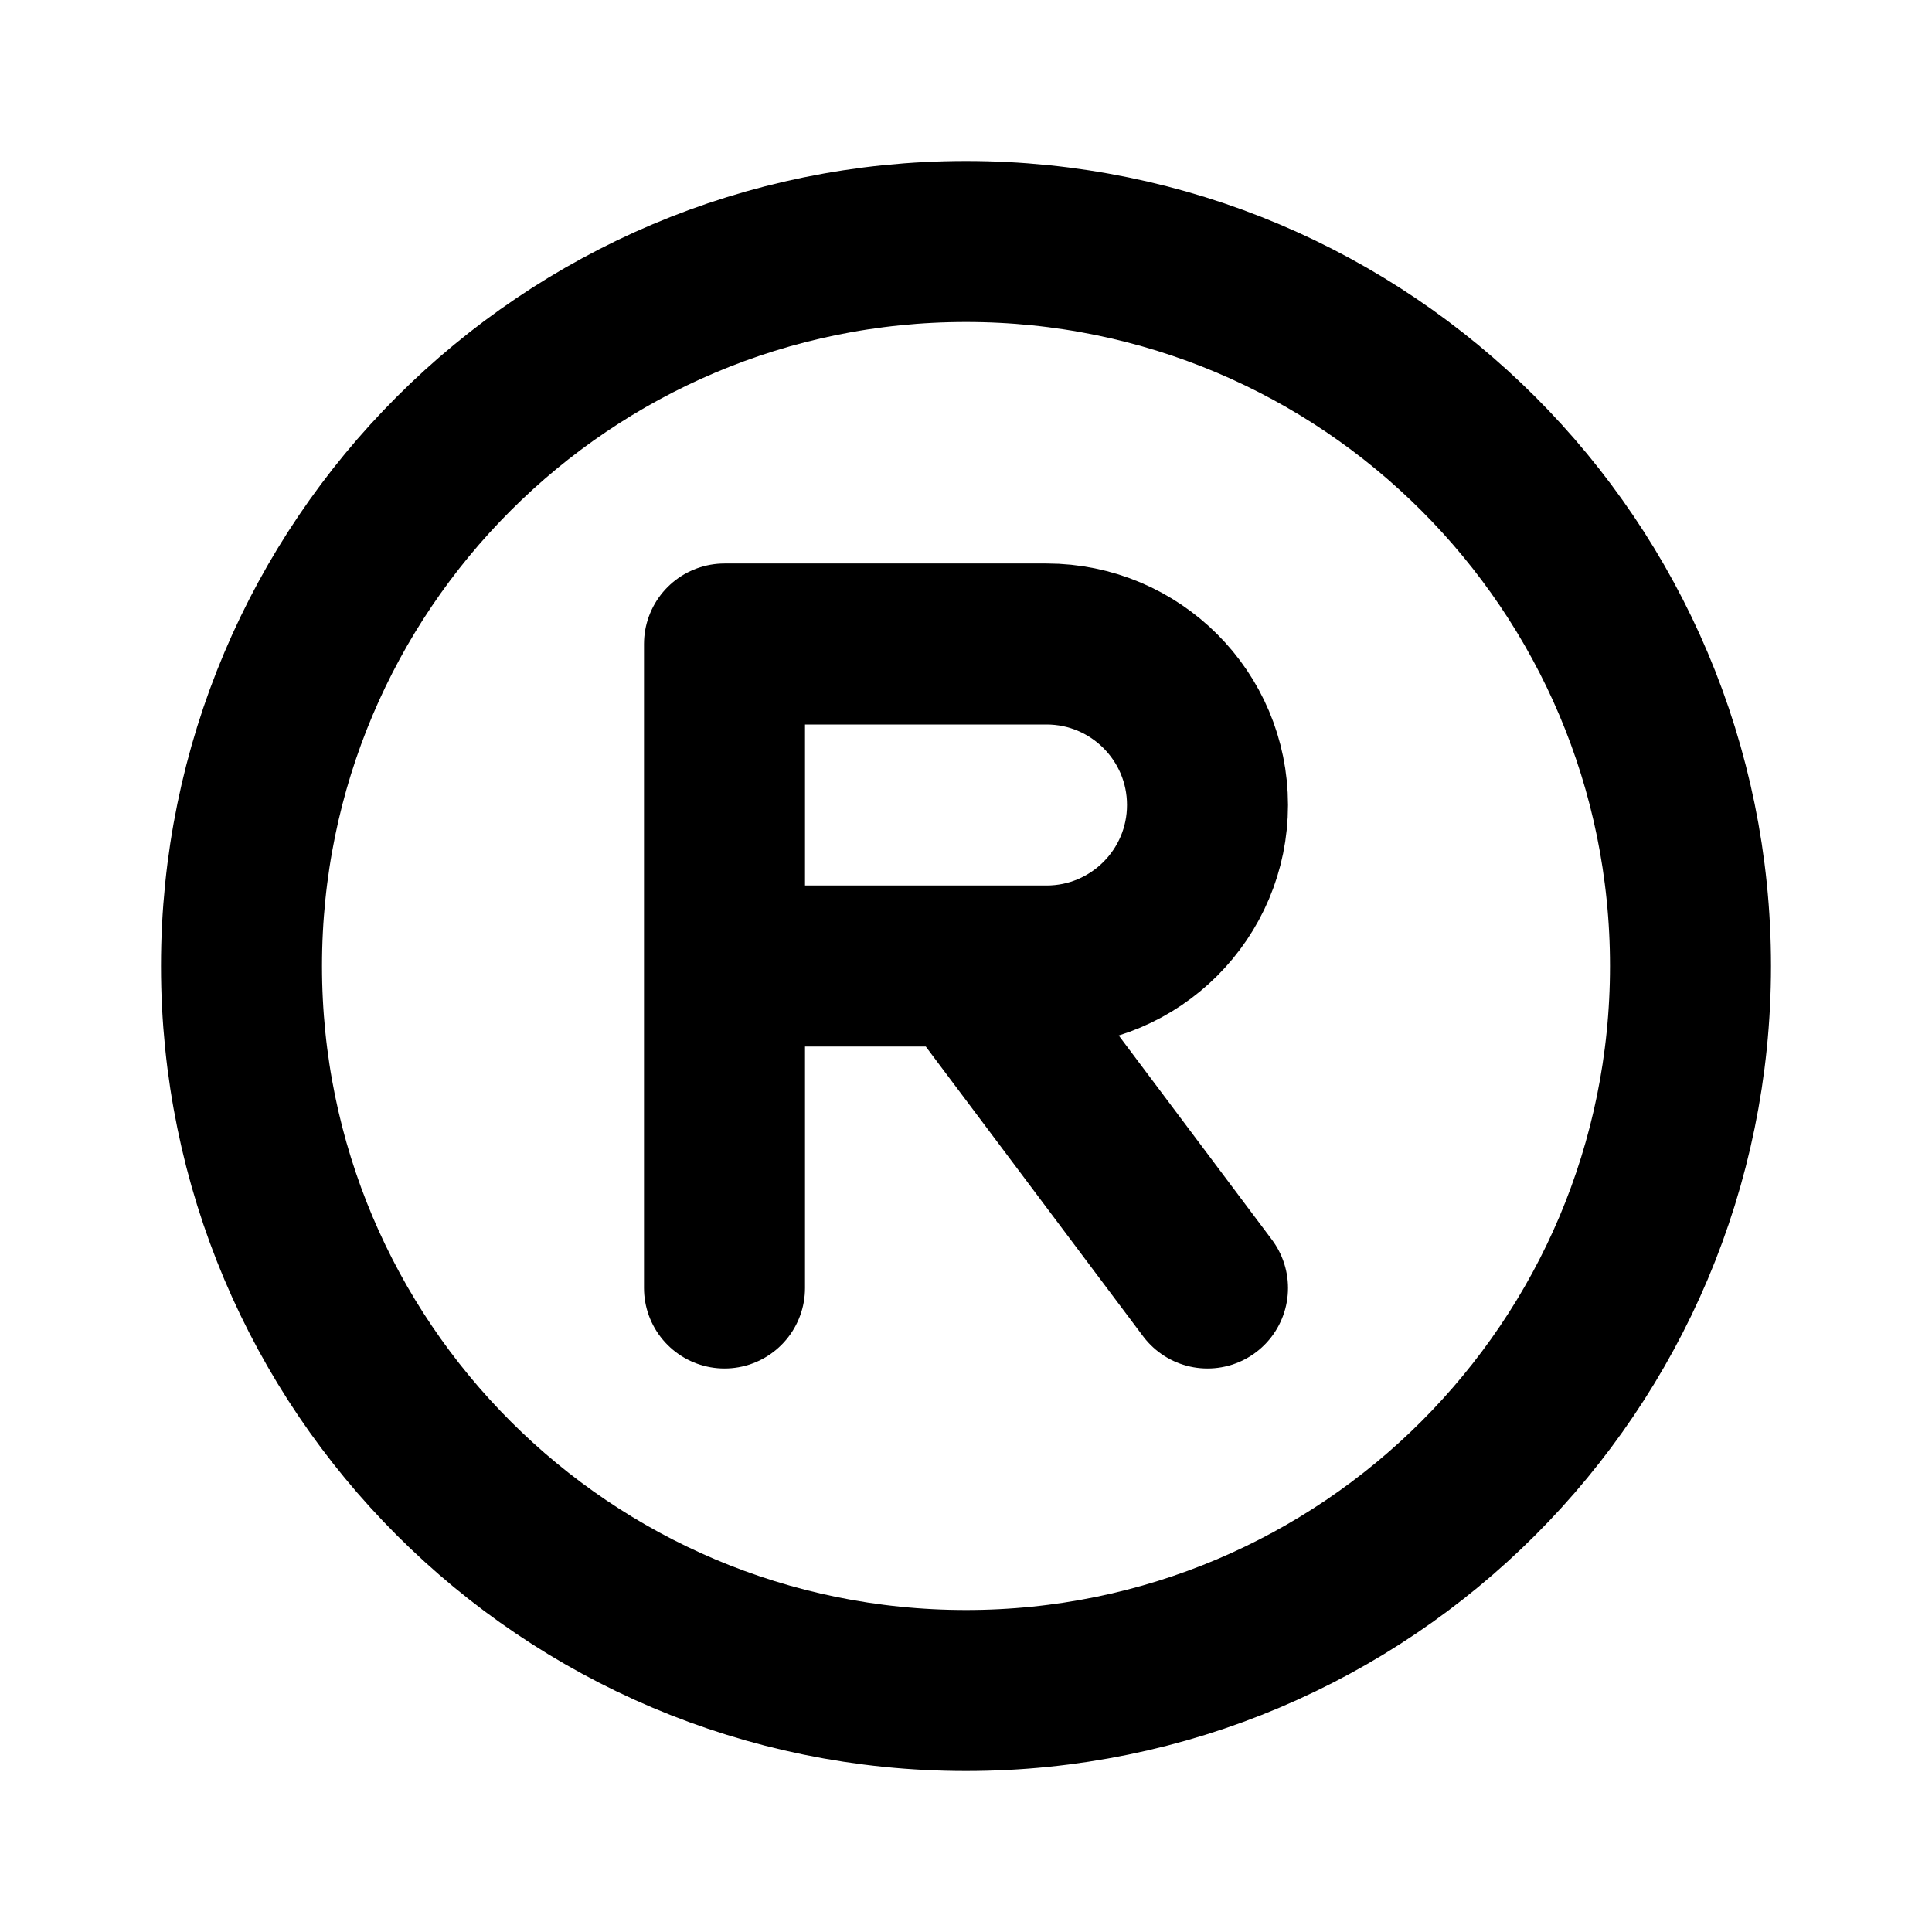
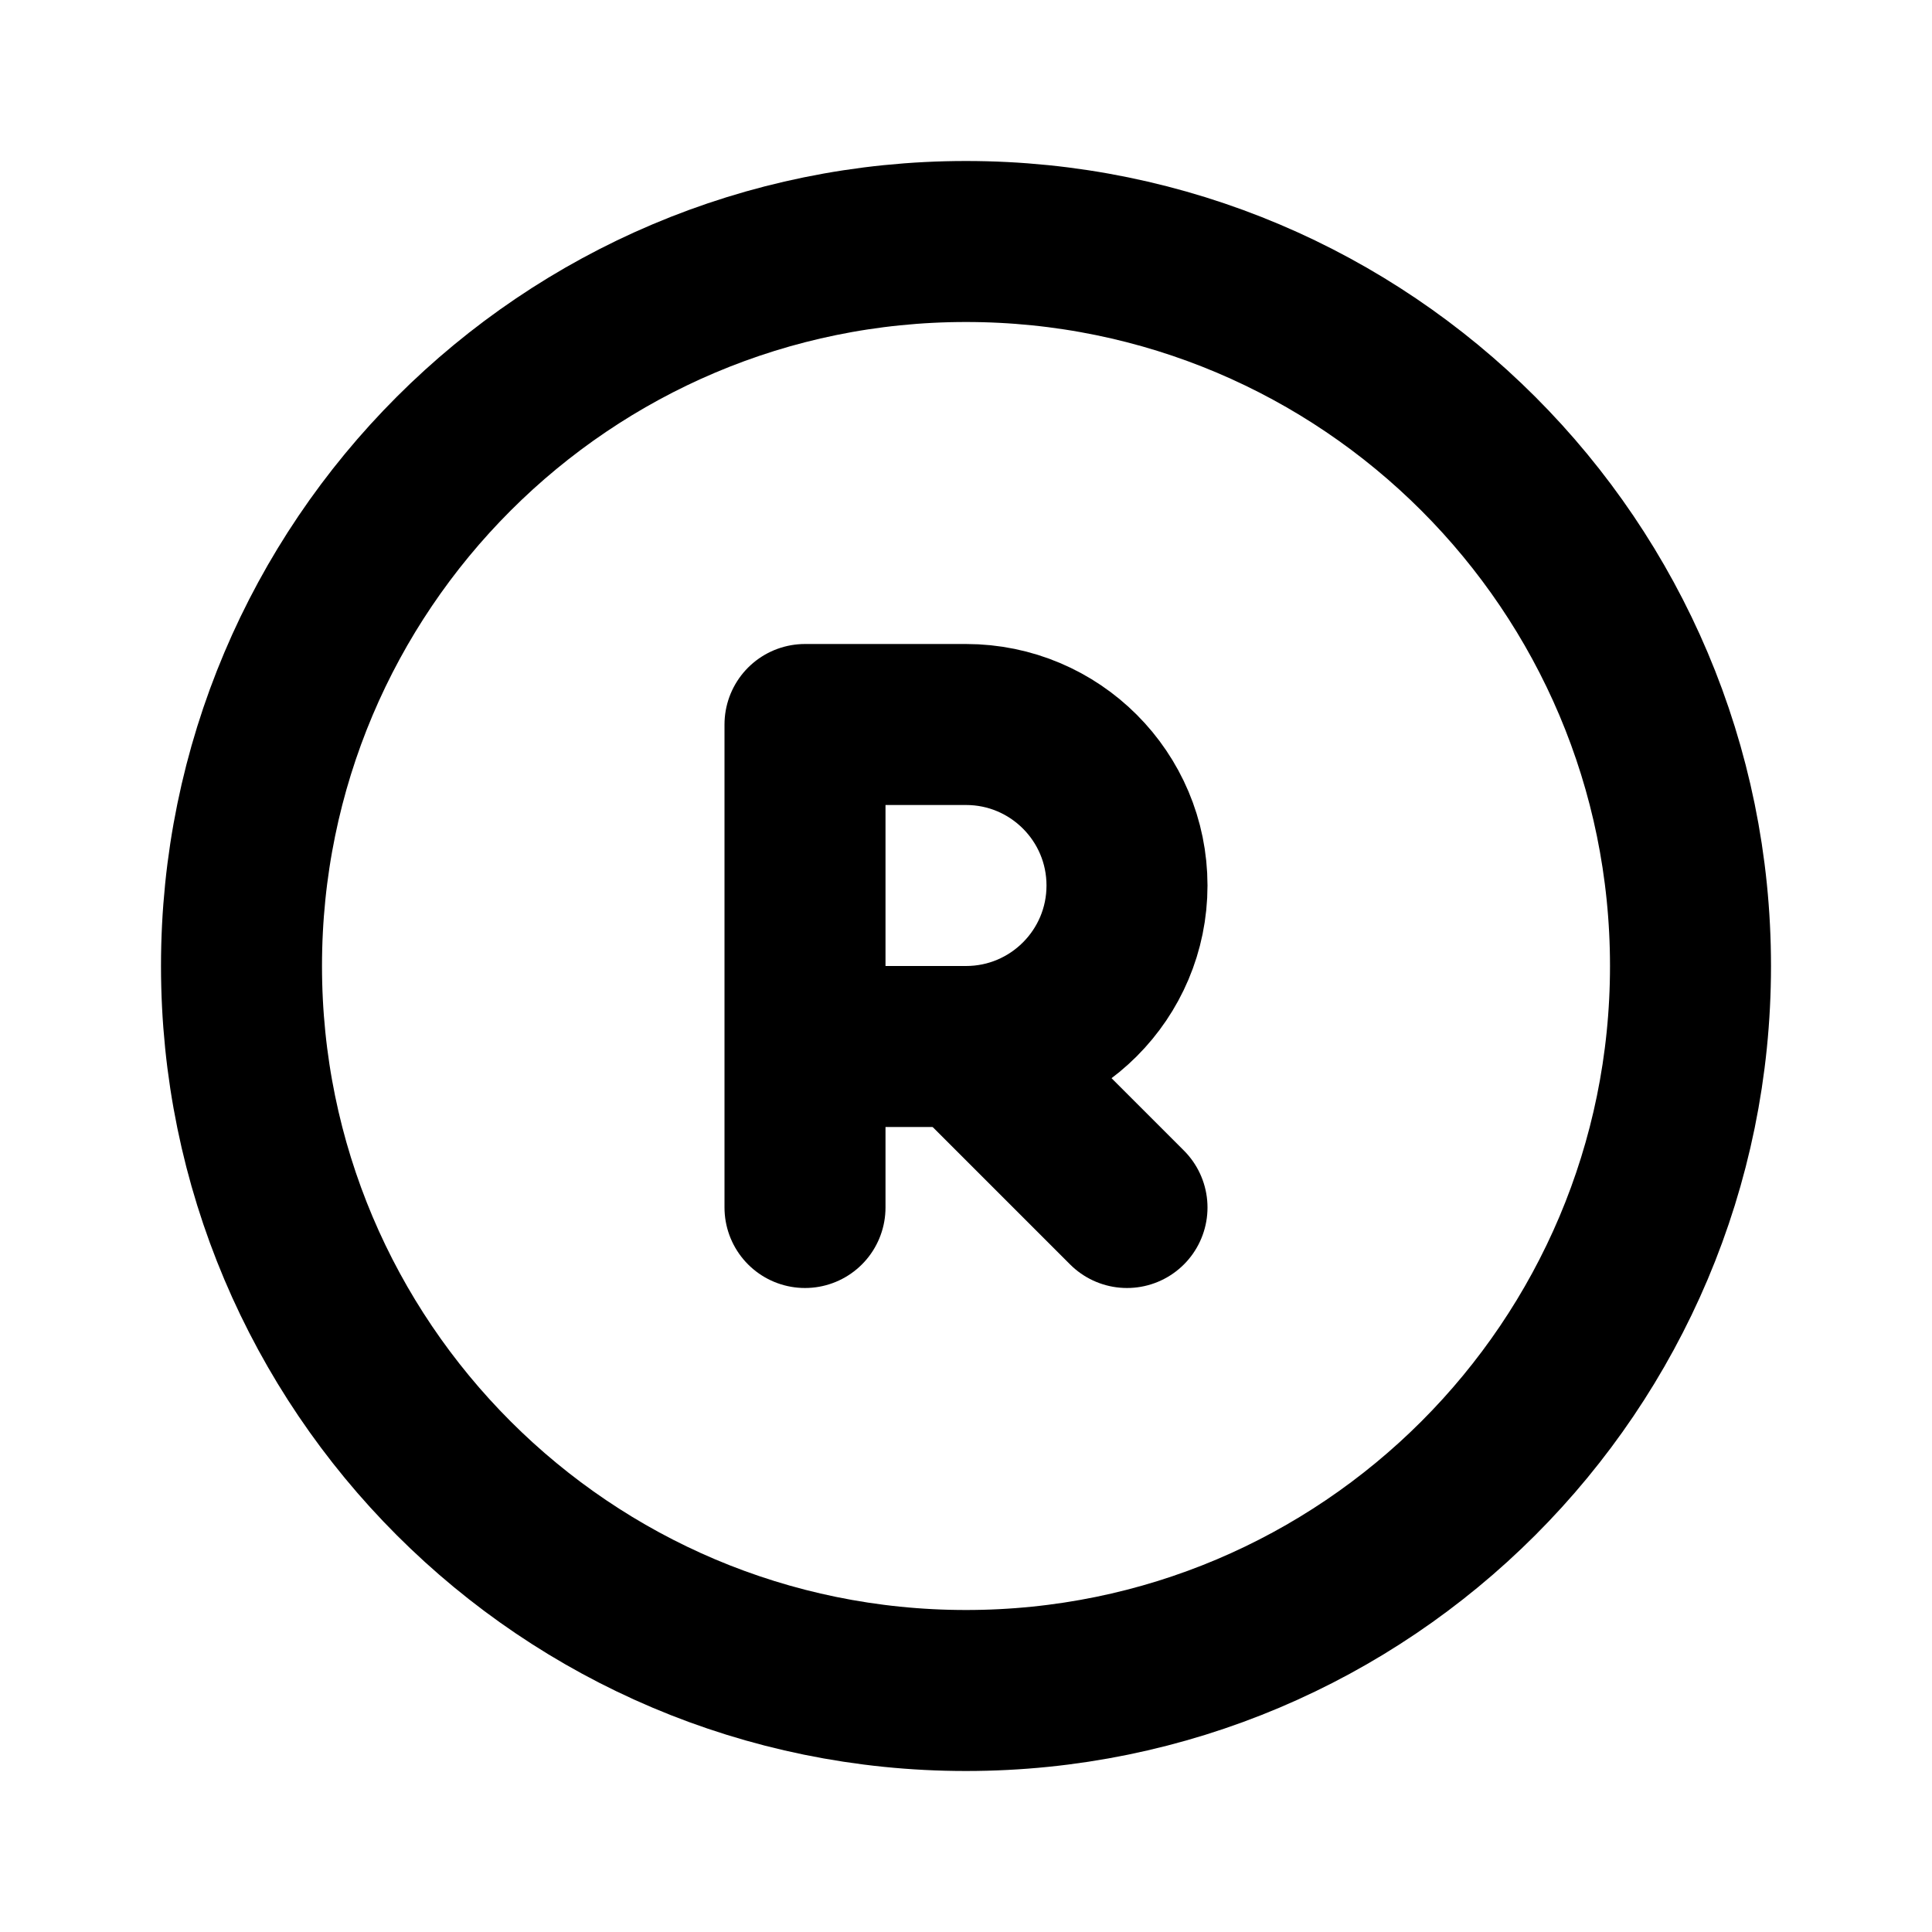
<svg xmlns="http://www.w3.org/2000/svg" class="icon icon-tabler icon-tabler-registered" width="24" height="24" viewBox="0 0 24 24" stroke-width="2" stroke="currentColor" fill="none" stroke-linecap="round" stroke-linejoin="round">
  <path stroke="none" d="M0 0h24v24H0z" fill="none" />
  <circle cx="12" cy="12" r="9" />
-   <path d="M9 16v-8h4a2 2 0 0 1 0 4h-4m3 0l3 4" />
+   <path d="M10 15v-6h2a2 2 0 1 1 0 4h-2" />
+   <path d="M14 15l-2 -2" />
</svg>
